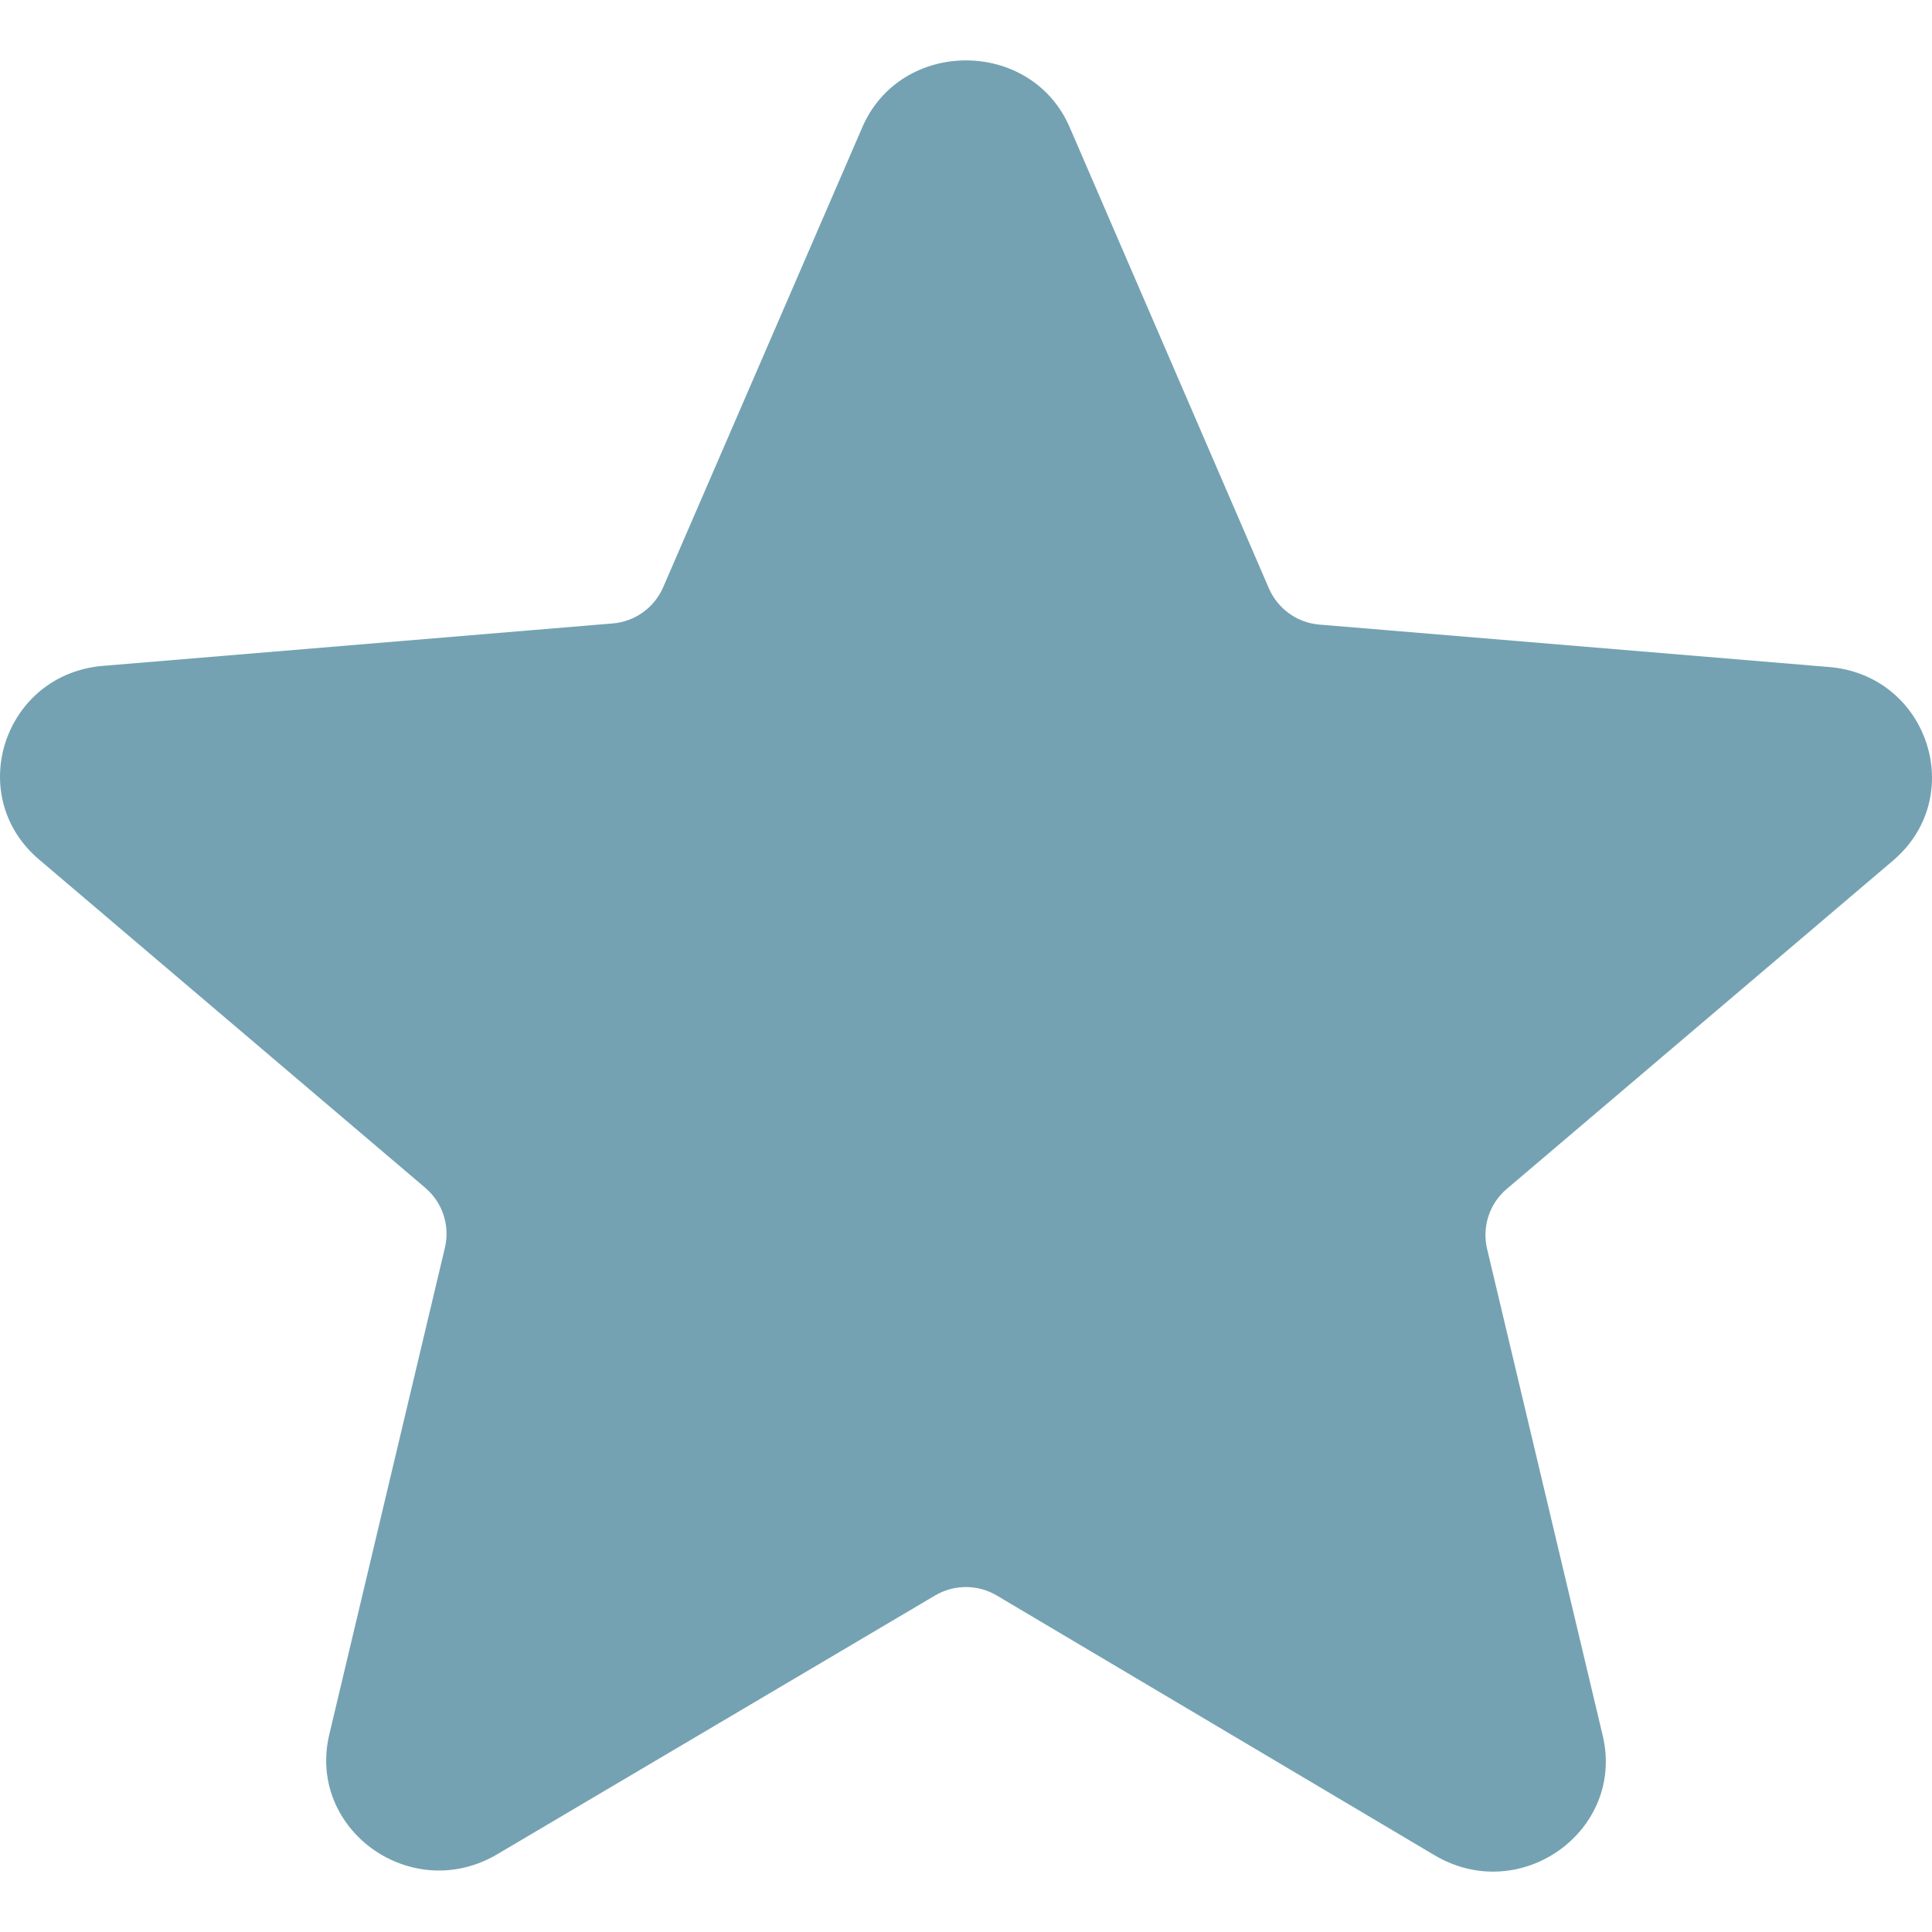
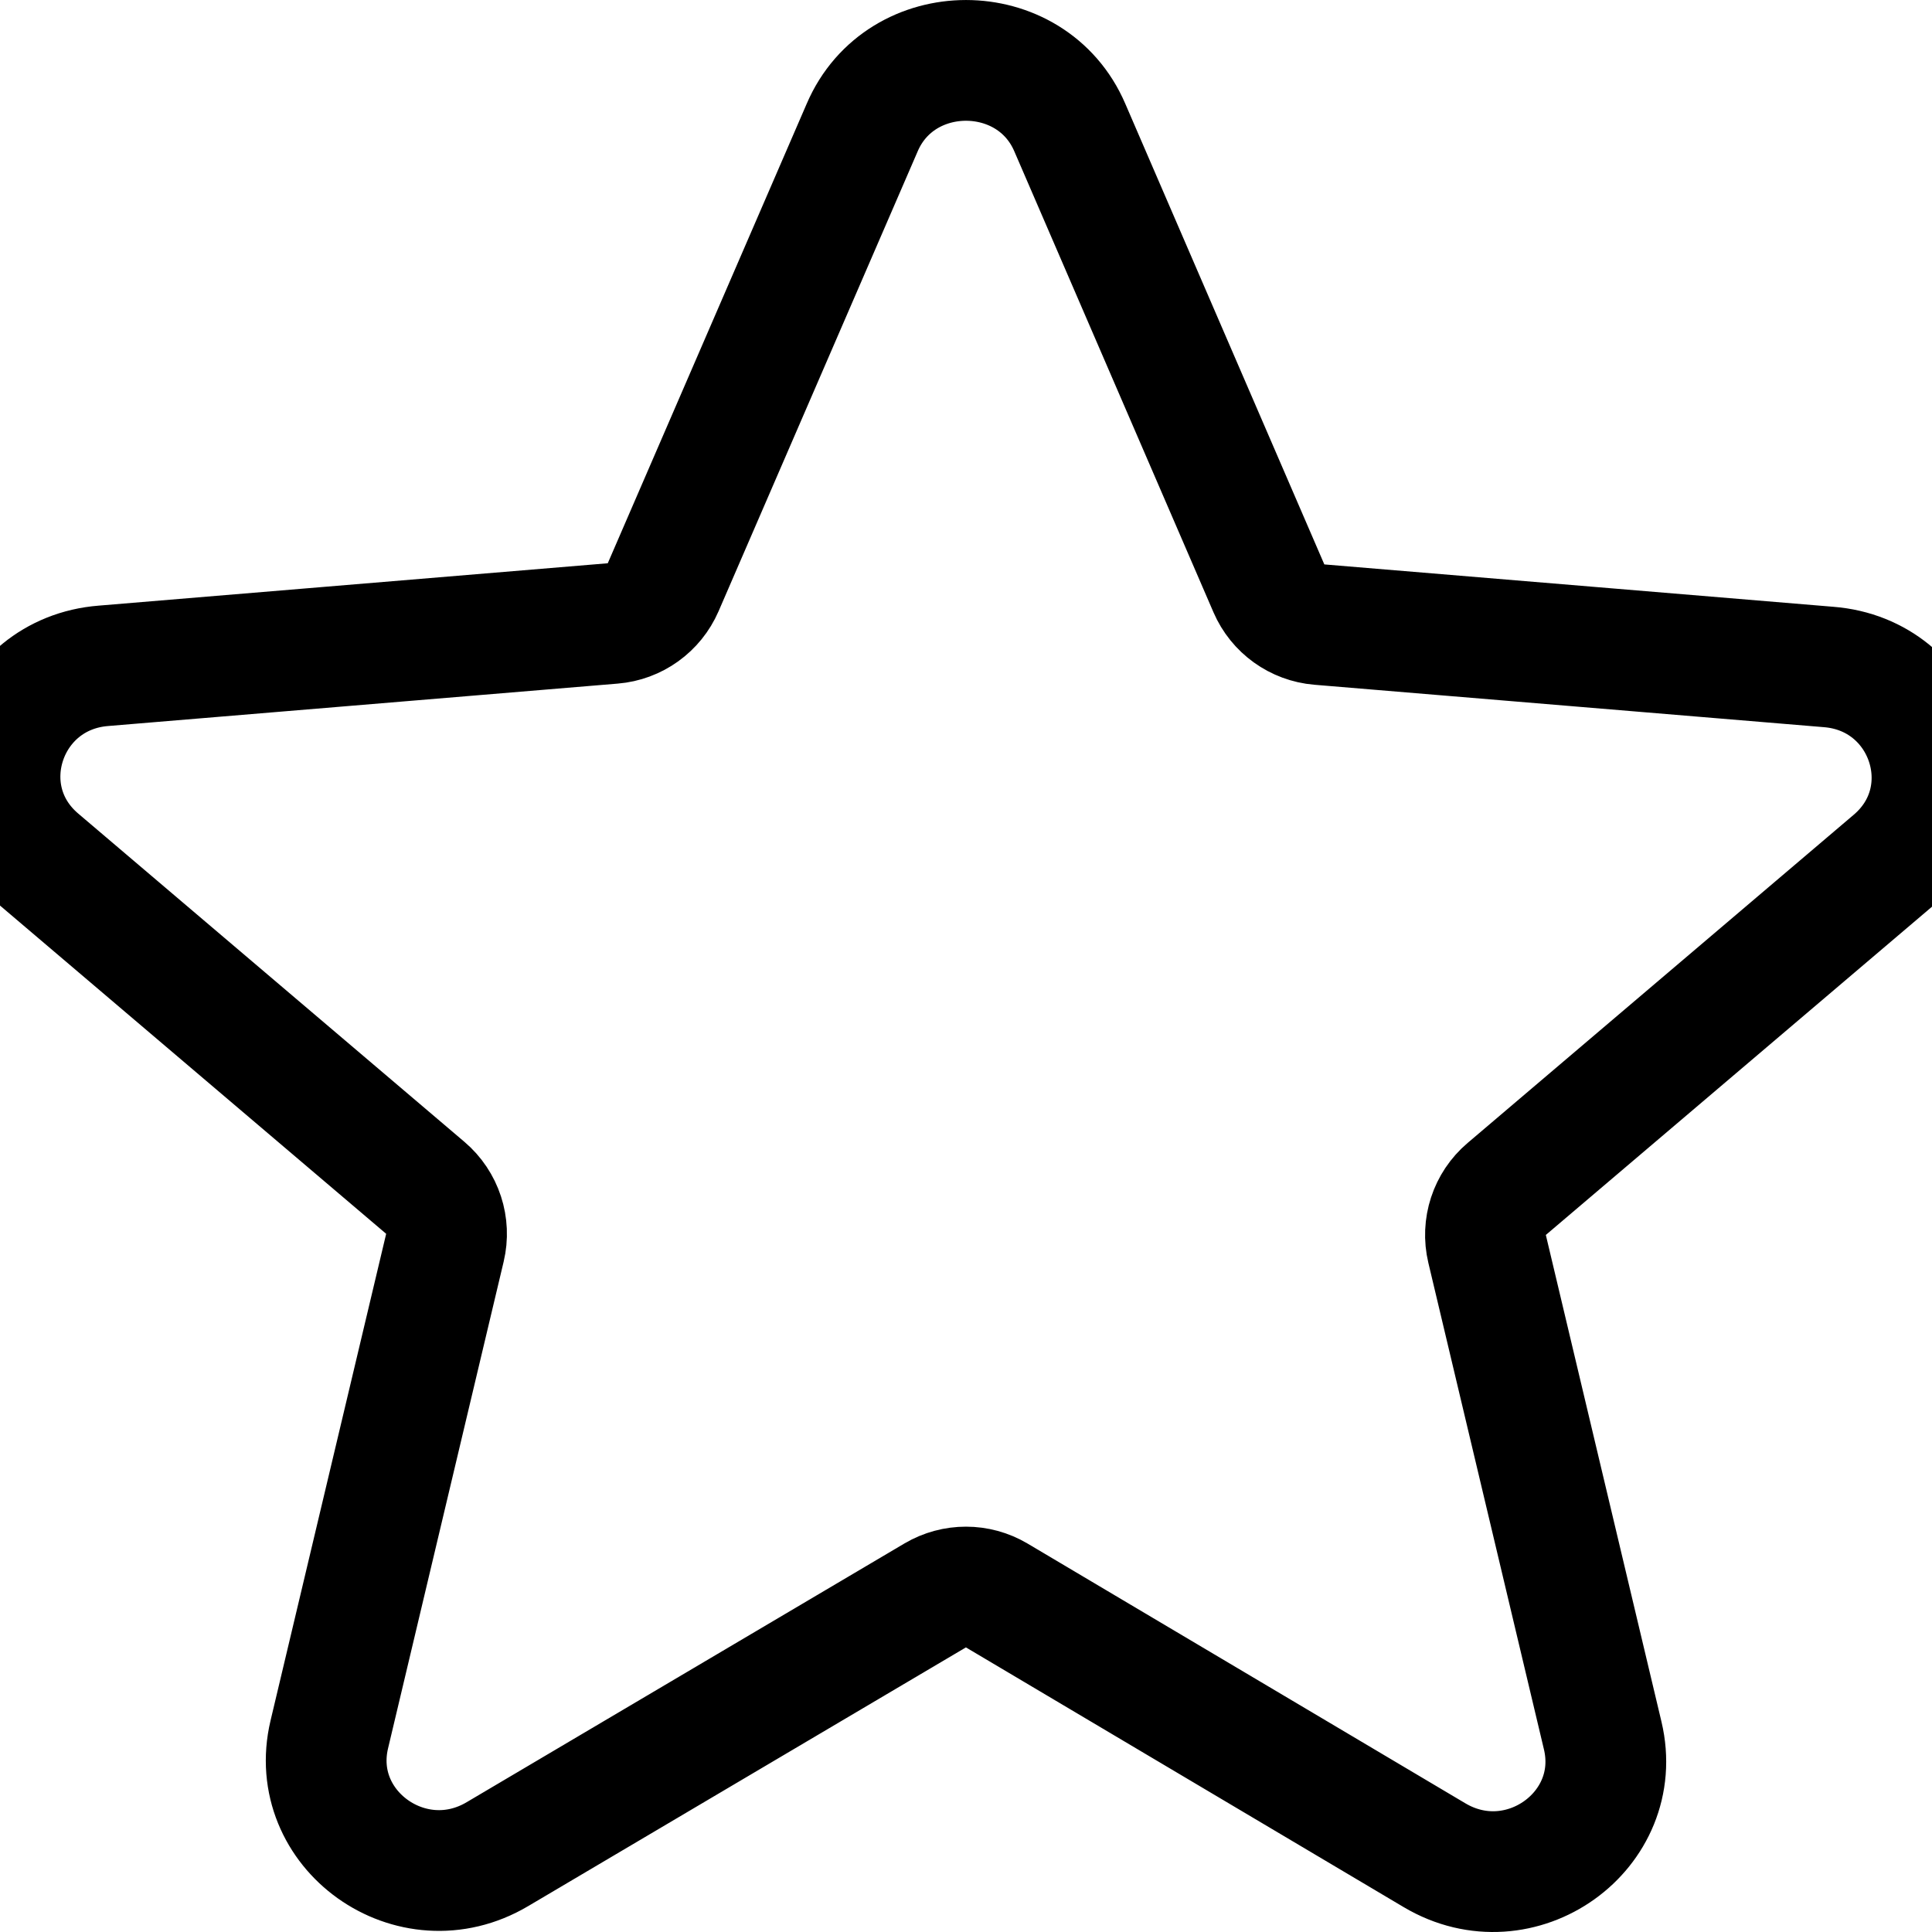
<svg xmlns="http://www.w3.org/2000/svg" width="32" height="32" viewBox="0 0 32 32" fill="none">
-   <path d="M15.49 26.425C15.805 26.24 16.195 26.24 16.509 26.426L23.76 30.728C25.181 31.572 26.92 30.324 26.546 28.747L24.631 20.686C24.544 20.32 24.669 19.936 24.956 19.693L31.351 14.257C32.604 13.193 31.931 11.175 30.285 11.047L21.852 10.345C21.484 10.314 21.163 10.083 21.017 9.745L17.72 2.114C17.084 0.629 14.915 0.629 14.28 2.114L10.984 9.727C10.837 10.065 10.517 10.296 10.149 10.326L1.715 11.028C0.069 11.157 -0.604 13.175 0.649 14.238L7.044 19.674C7.331 19.918 7.456 20.302 7.369 20.667L5.454 28.729C5.08 30.306 6.819 31.553 8.24 30.71L15.49 26.425Z" fill="#74A2B2" />
+   <path d="M15.49 26.425C15.805 26.24 16.195 26.24 16.509 26.426L23.76 30.728C25.181 31.572 26.92 30.324 26.546 28.747L24.631 20.686C24.544 20.32 24.669 19.936 24.956 19.693L31.351 14.257C32.604 13.193 31.931 11.175 30.285 11.047L21.852 10.345C21.484 10.314 21.163 10.083 21.017 9.745L17.72 2.114C17.084 0.629 14.915 0.629 14.28 2.114L10.984 9.727C10.837 10.065 10.517 10.296 10.149 10.326L1.715 11.028C0.069 11.157 -0.604 13.175 0.649 14.238L7.044 19.674C7.331 19.918 7.456 20.302 7.369 20.667L5.454 28.729C5.08 30.306 6.819 31.553 8.24 30.71L15.49 26.425Z" stroke="currentColor" stroke-width="2" stroke-linecap="round" stroke-linejoin="round" />
</svg>
